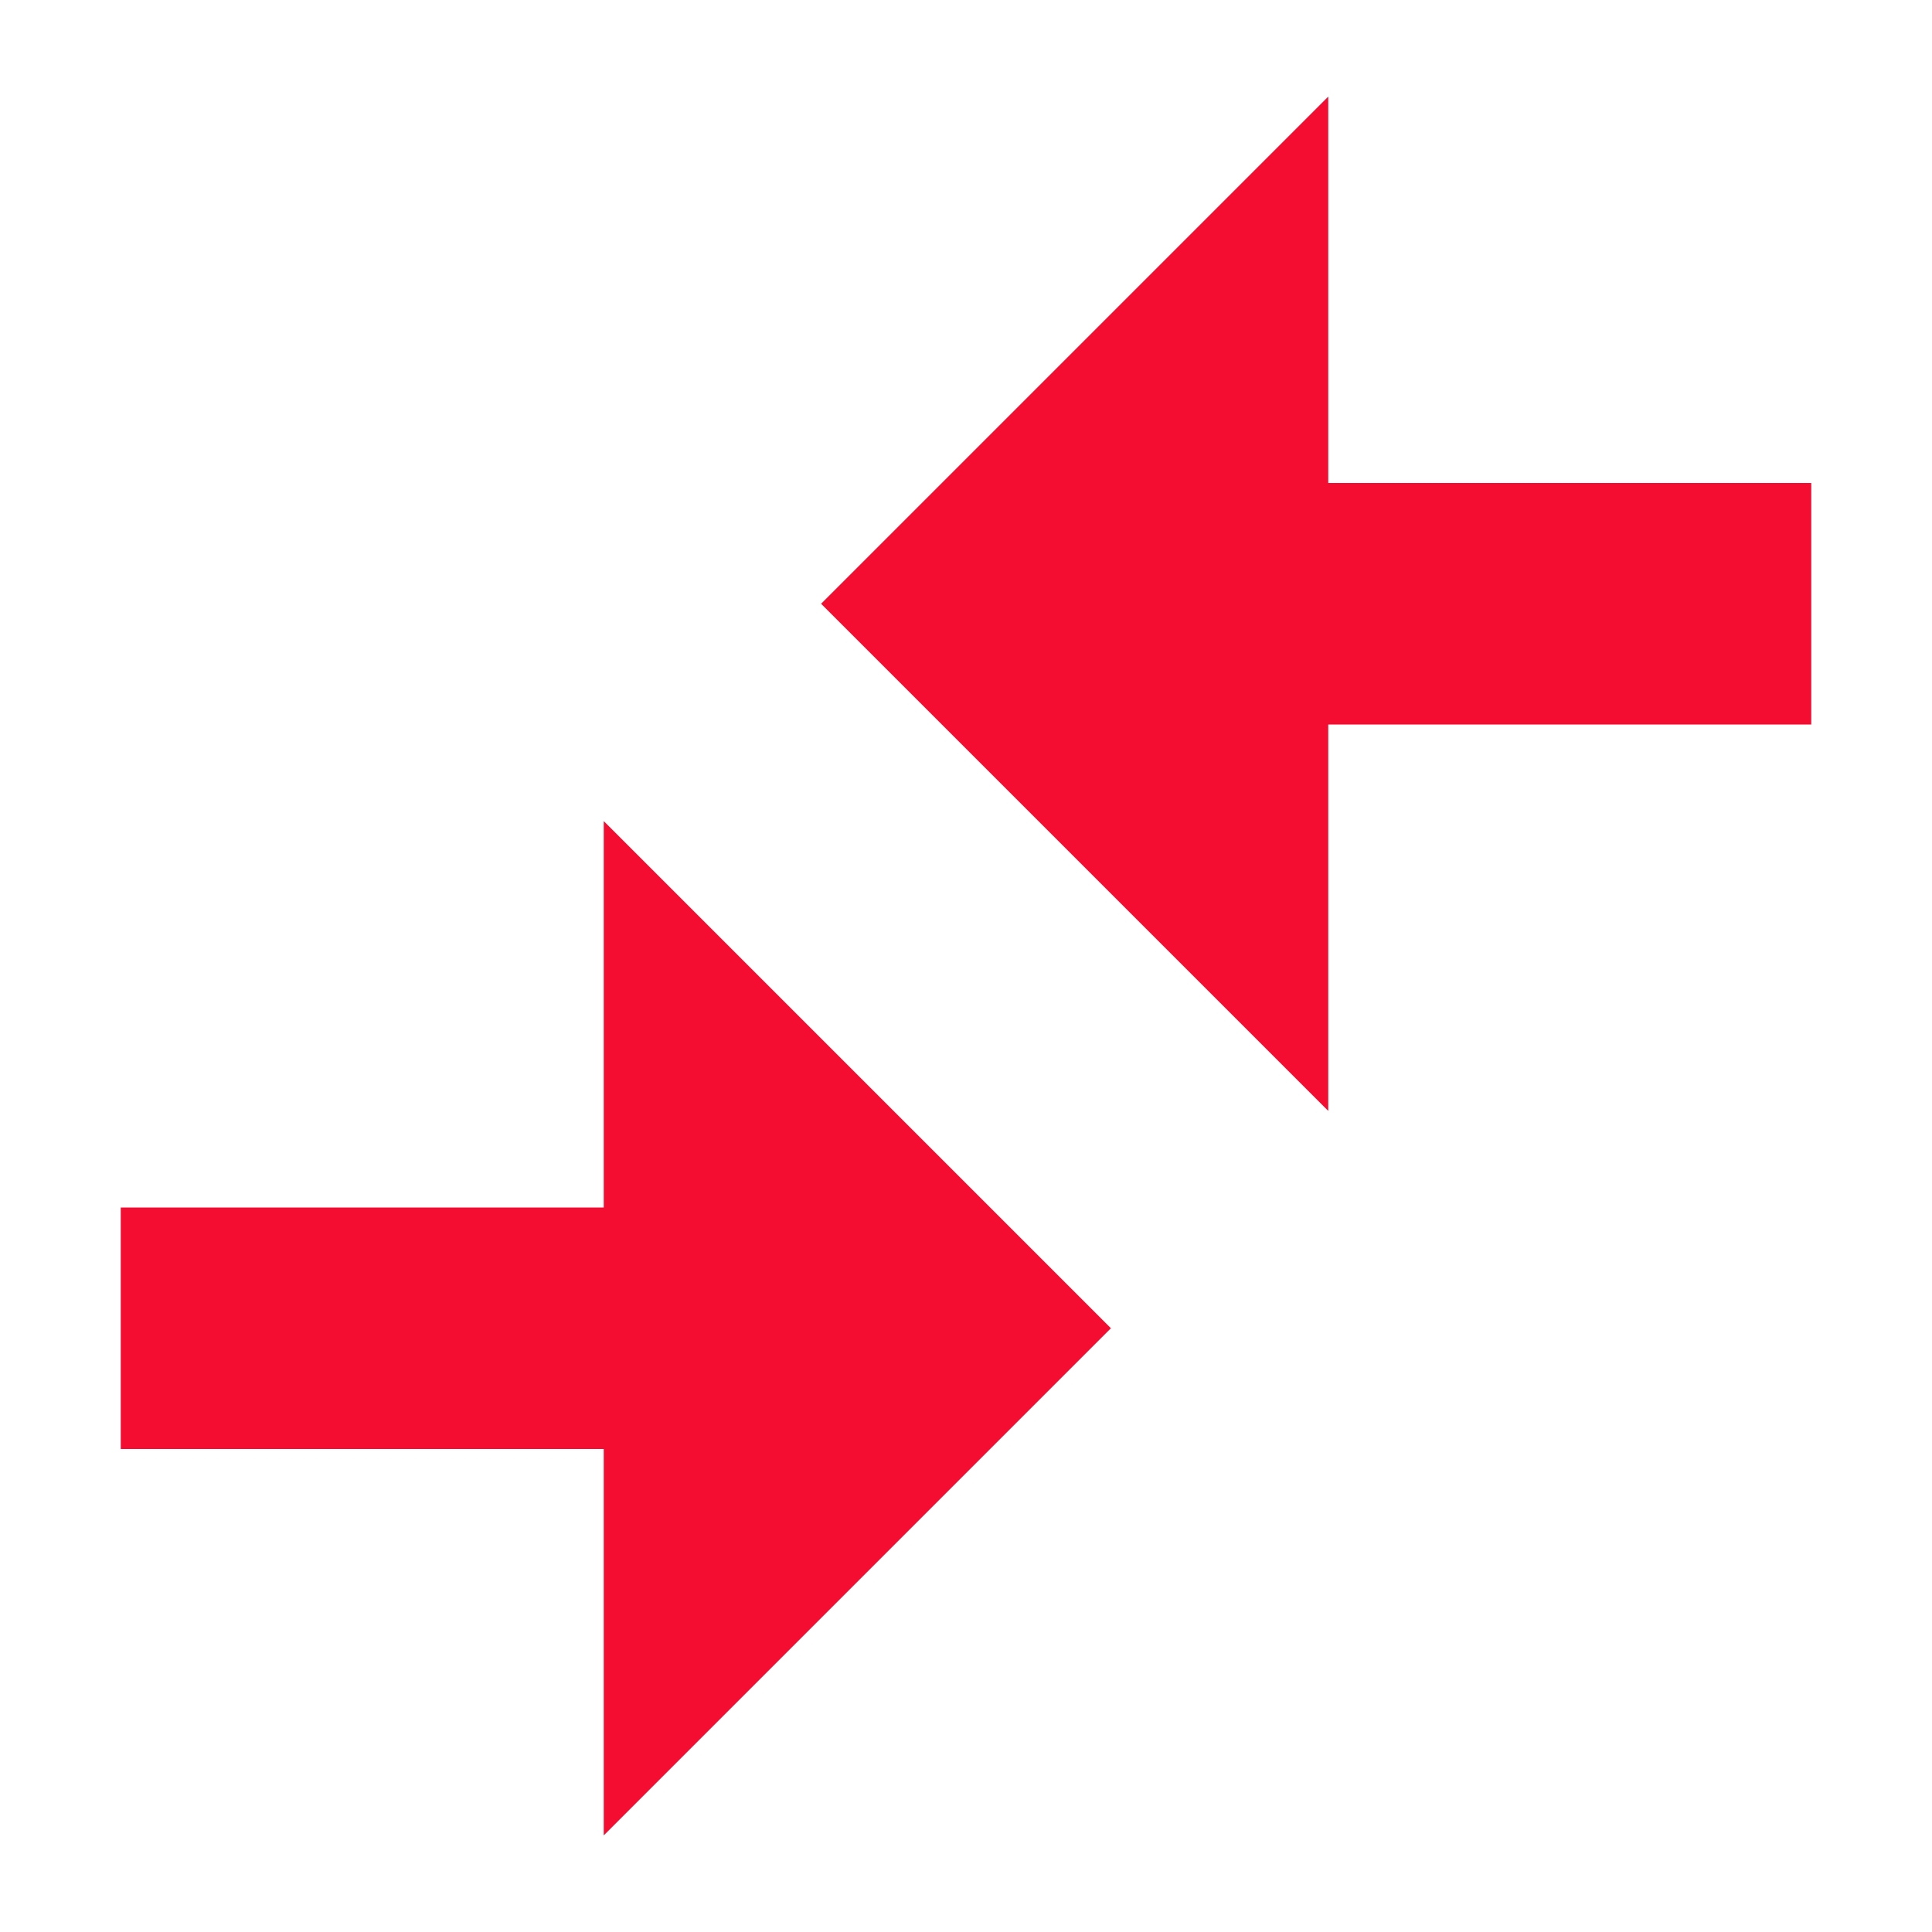
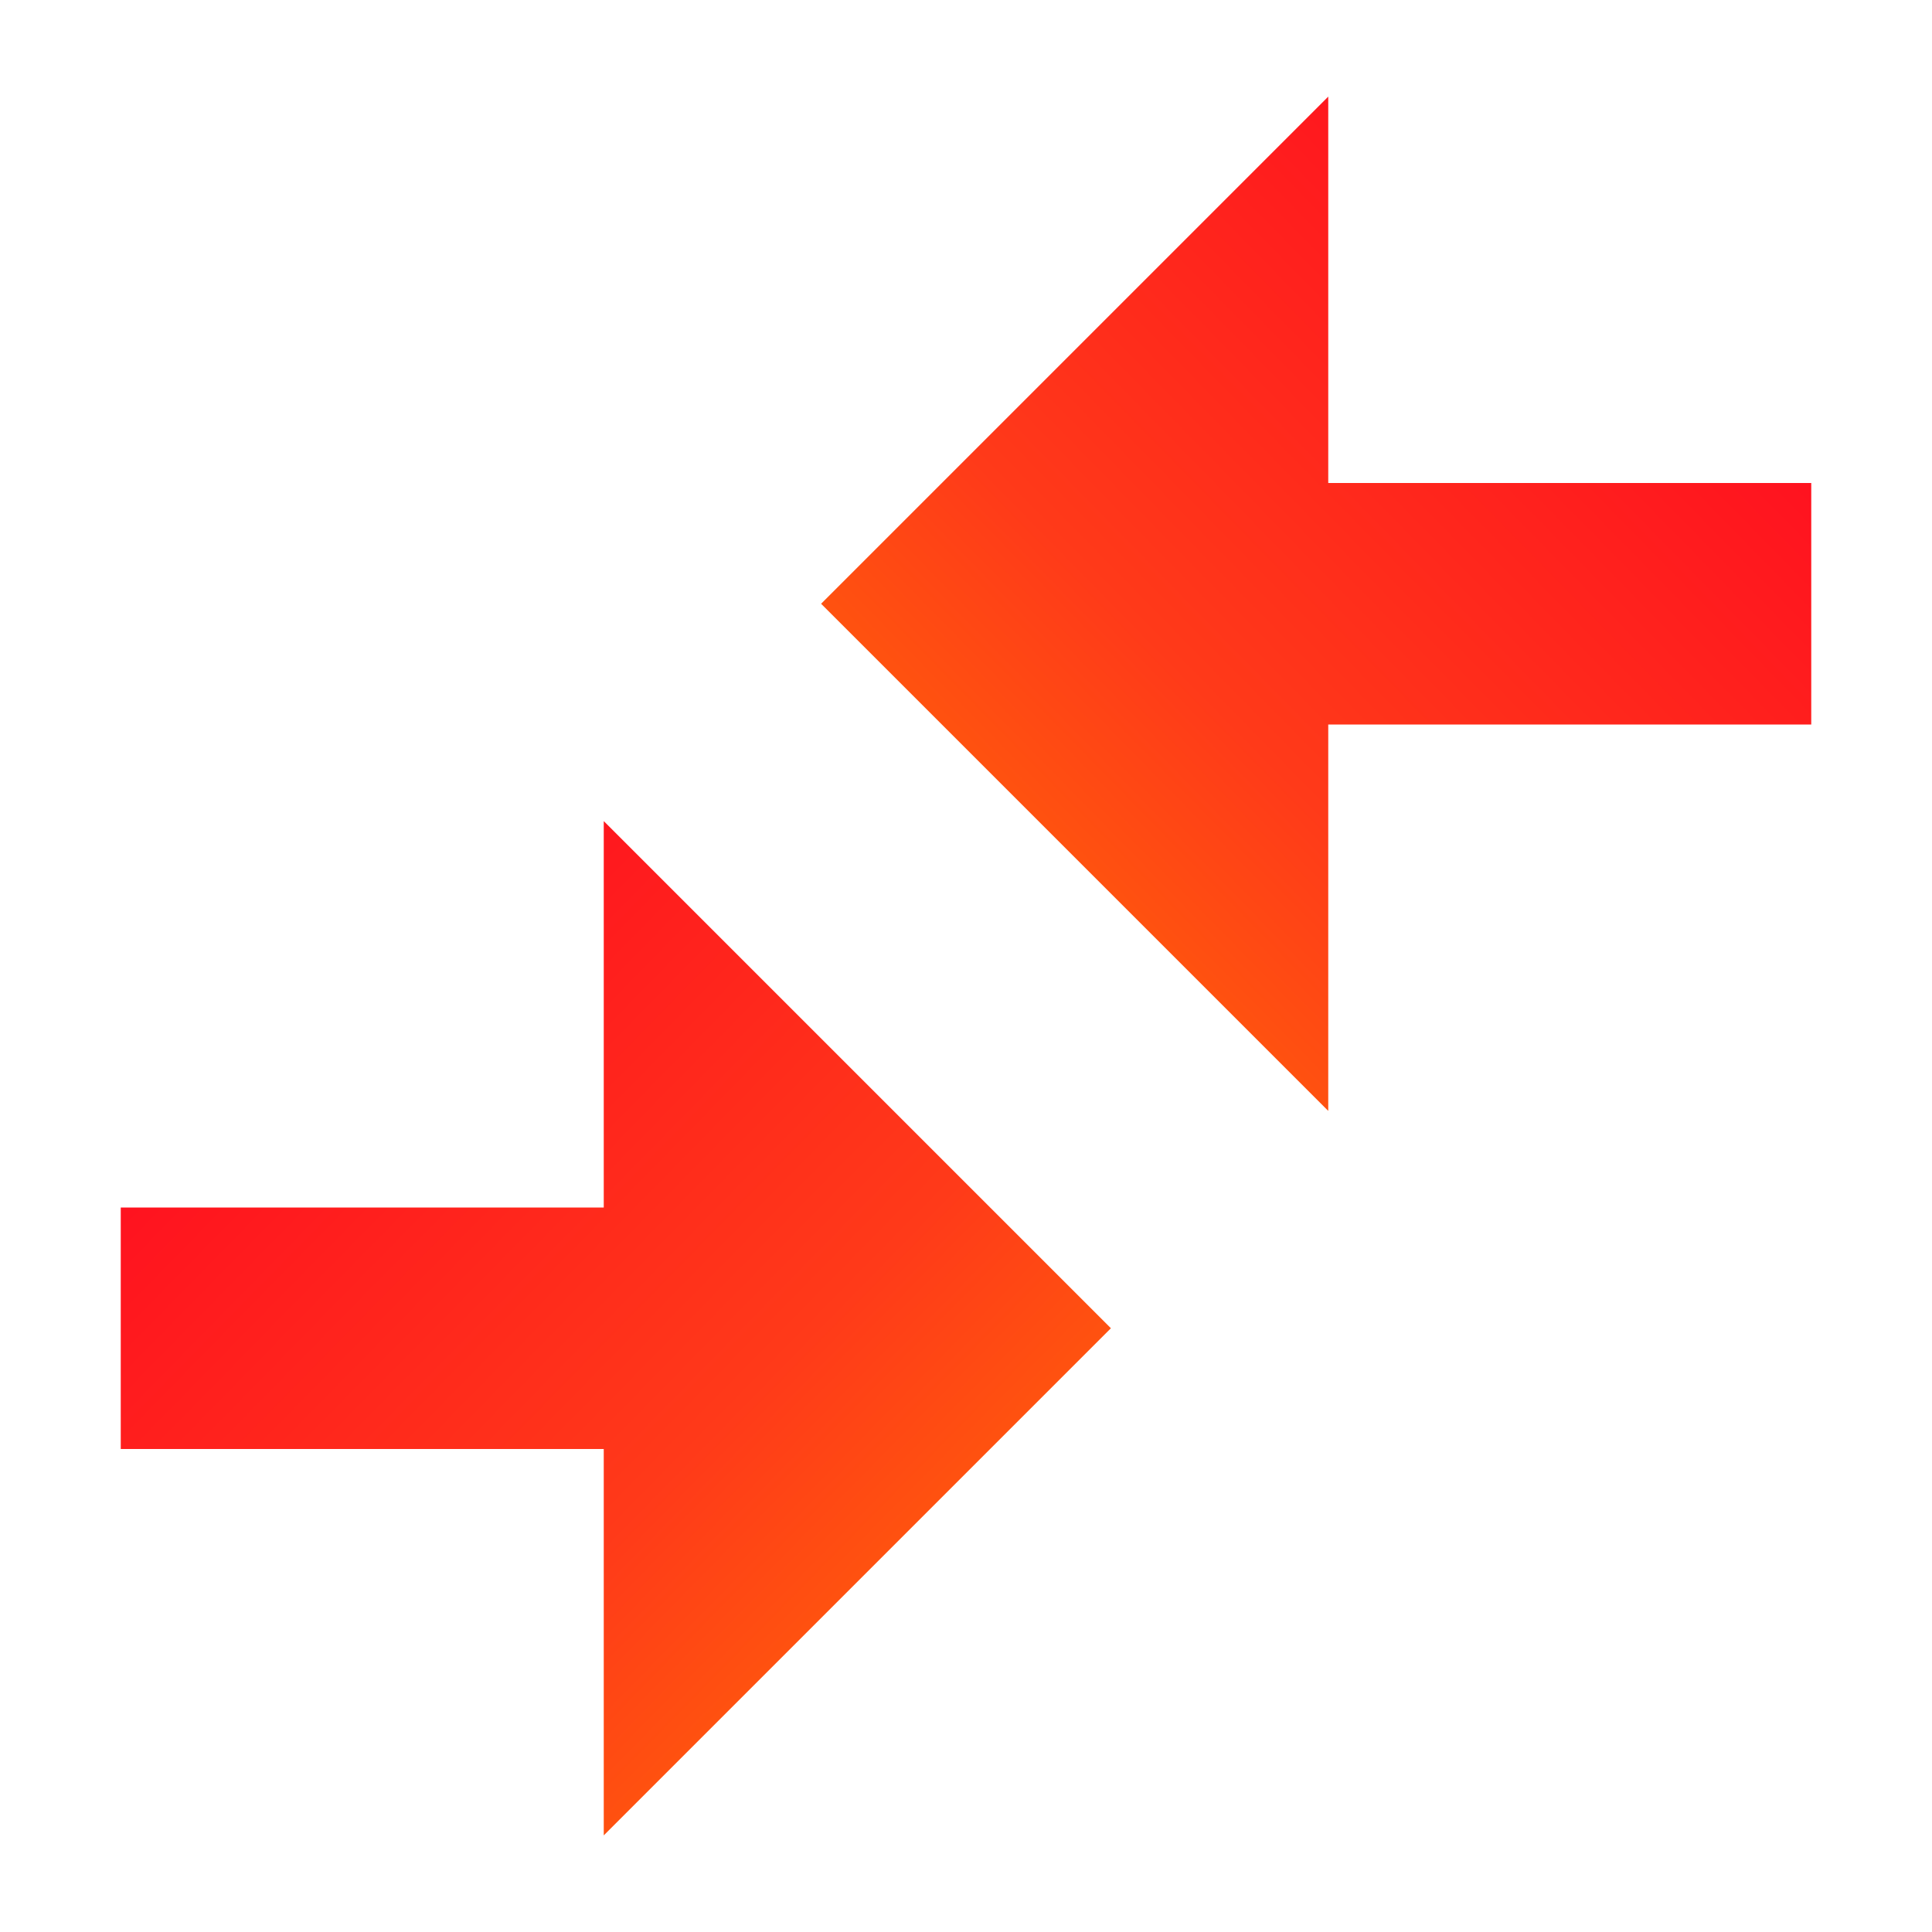
<svg xmlns="http://www.w3.org/2000/svg" width="16" height="16" viewBox="0 0 16 16">
-   <g fill="#f40d30" fill-rule="evenodd" transform="translate(1)">
+   <defs>
+     <linearGradient id="redOrangeGradient" x1="0%" y1="0%" x2="100%" y2="100%">
+       <stop offset="0%" stop-color="#ff0022" />
+       <stop offset="60%" stop-color="#ff3a19" />
+       <stop offset="100%" stop-color="#ff7a00" />
+     </linearGradient>
+   </defs>
+   <g fill="url(#redOrangeGradient)" fill-rule="evenodd" transform="translate(1)">
    <path d="M10.9,4.9 L14.1,4.9 L9.9,9.1 L5.7,4.9 L8.9,4.9 L8.9,0.9 L10.9,0.9 L10.9,4.9 Z" transform="rotate(90 9.9 5)" />
    <path d="M5.1,10.9 L8.3,10.9 L4.1,15.1 L-0.1,10.9 L3.1,10.9 L3.1,6.9 L5.1,6.9 L5.1,10.9 Z" transform="matrix(0 1 1 0 -6.9 6.9)" />
  </g>
</svg>
